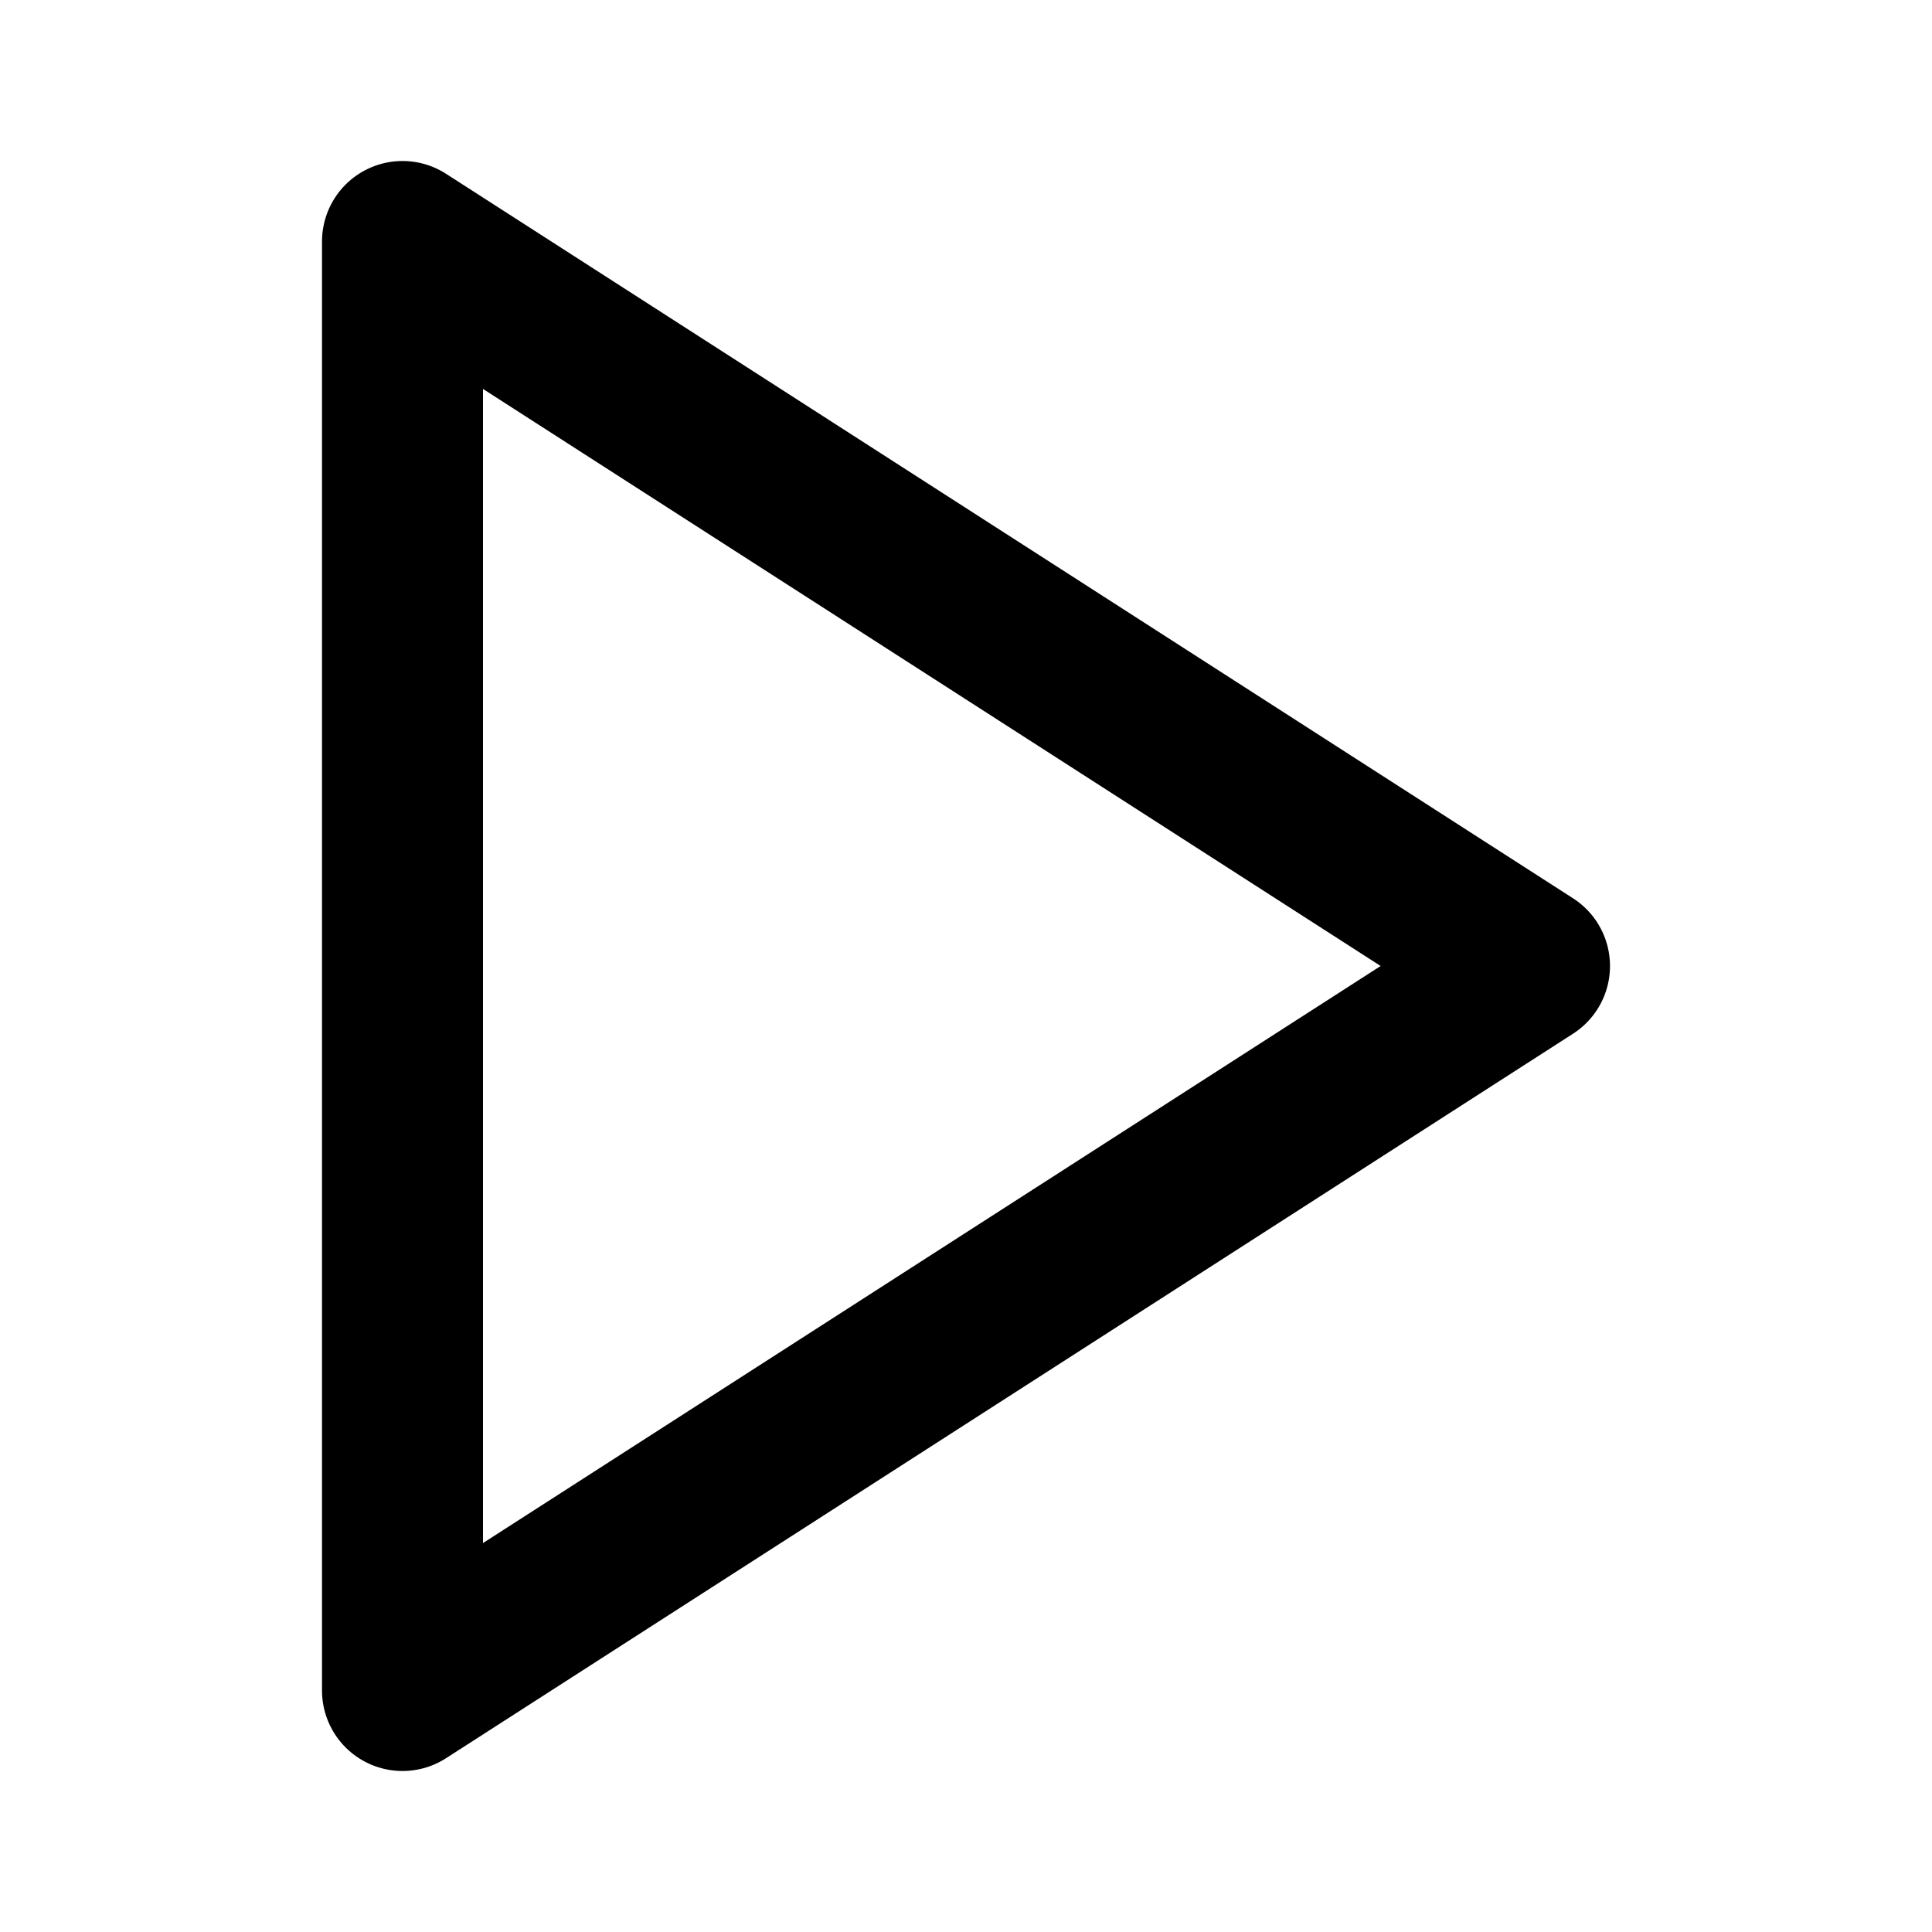
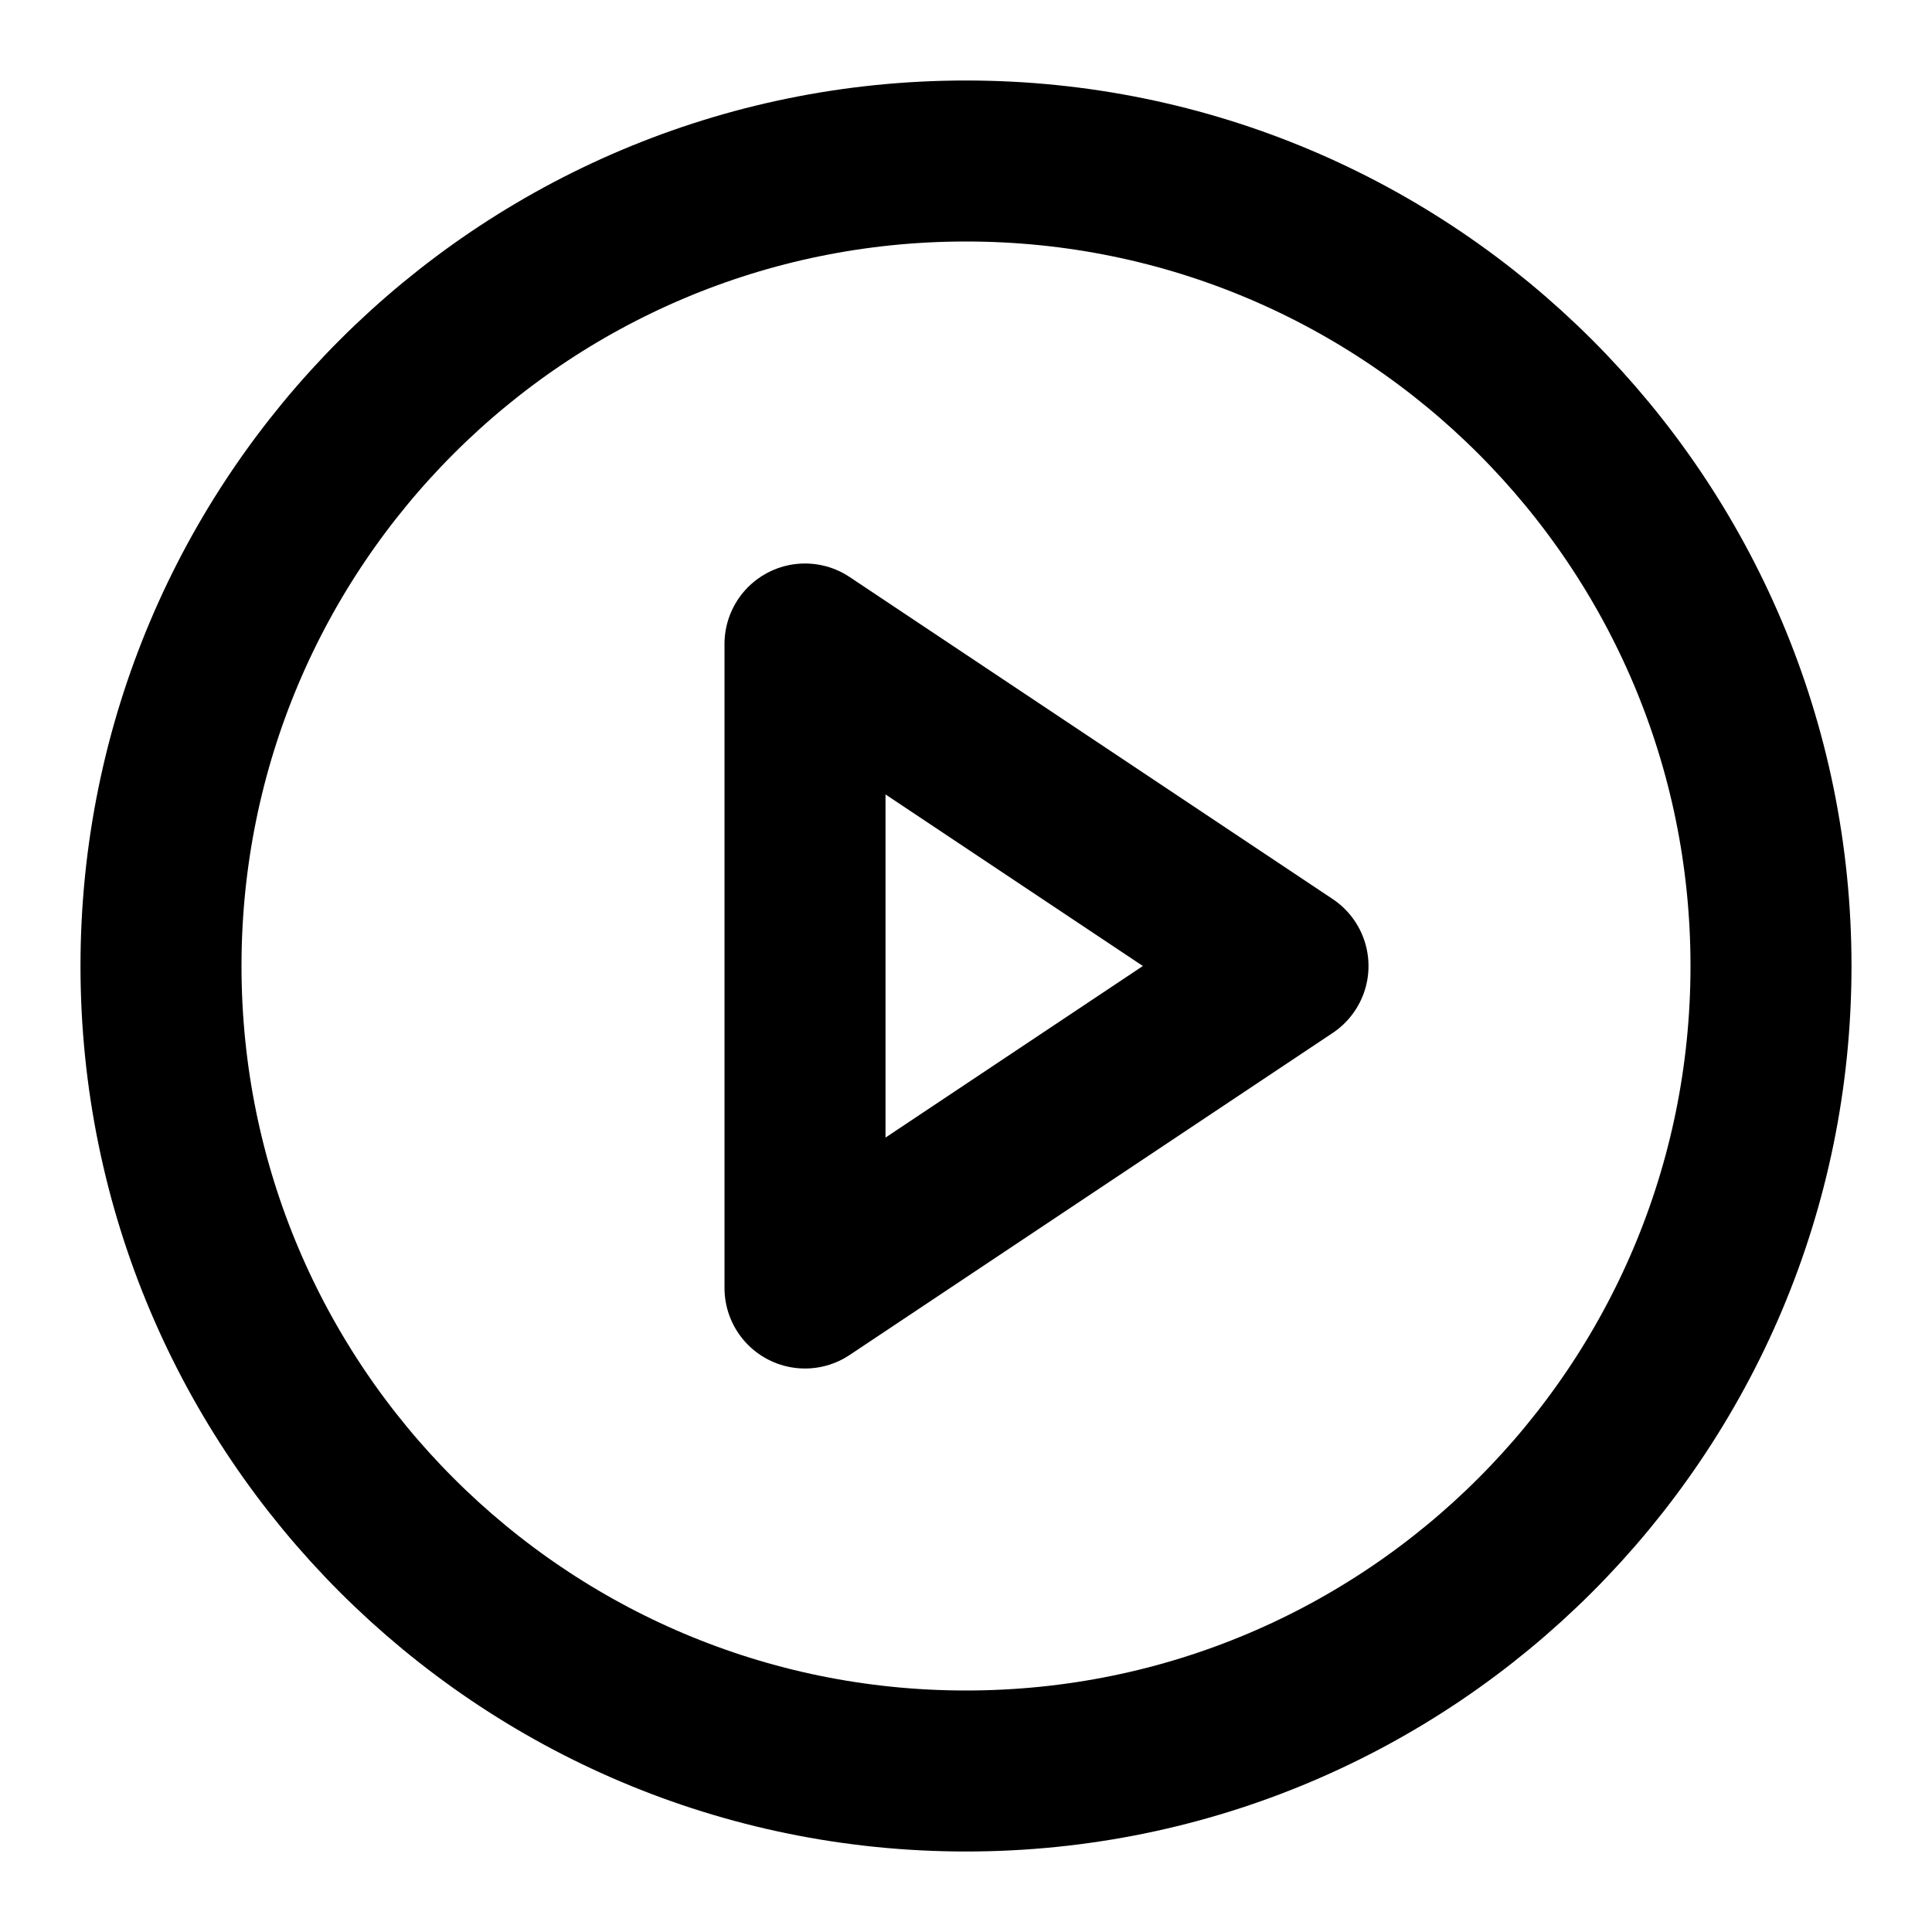
- <svg xmlns="http://www.w3.org/2000/svg" width="24" height="24" viewBox="0 0 24 24" fill="none" stroke="currentColor" stroke-width="2" stroke-linecap="round" stroke-linejoin="round" class="lucide lucide-play">
-   <polygon points="5 3 19 12 5 21 5 3" />
+ <svg xmlns="http://www.w3.org/2000/svg" width="24" height="24" viewBox="0 0 24 24" fill="none" stroke="currentColor" stroke-width="2" stroke-linecap="round" stroke-linejoin="round" class="lucide lucide-play-circle">
+   <circle cx="12" cy="12" r="10" />
+   <polygon points="10 8 16 12 10 16 10 8" />
</svg>
